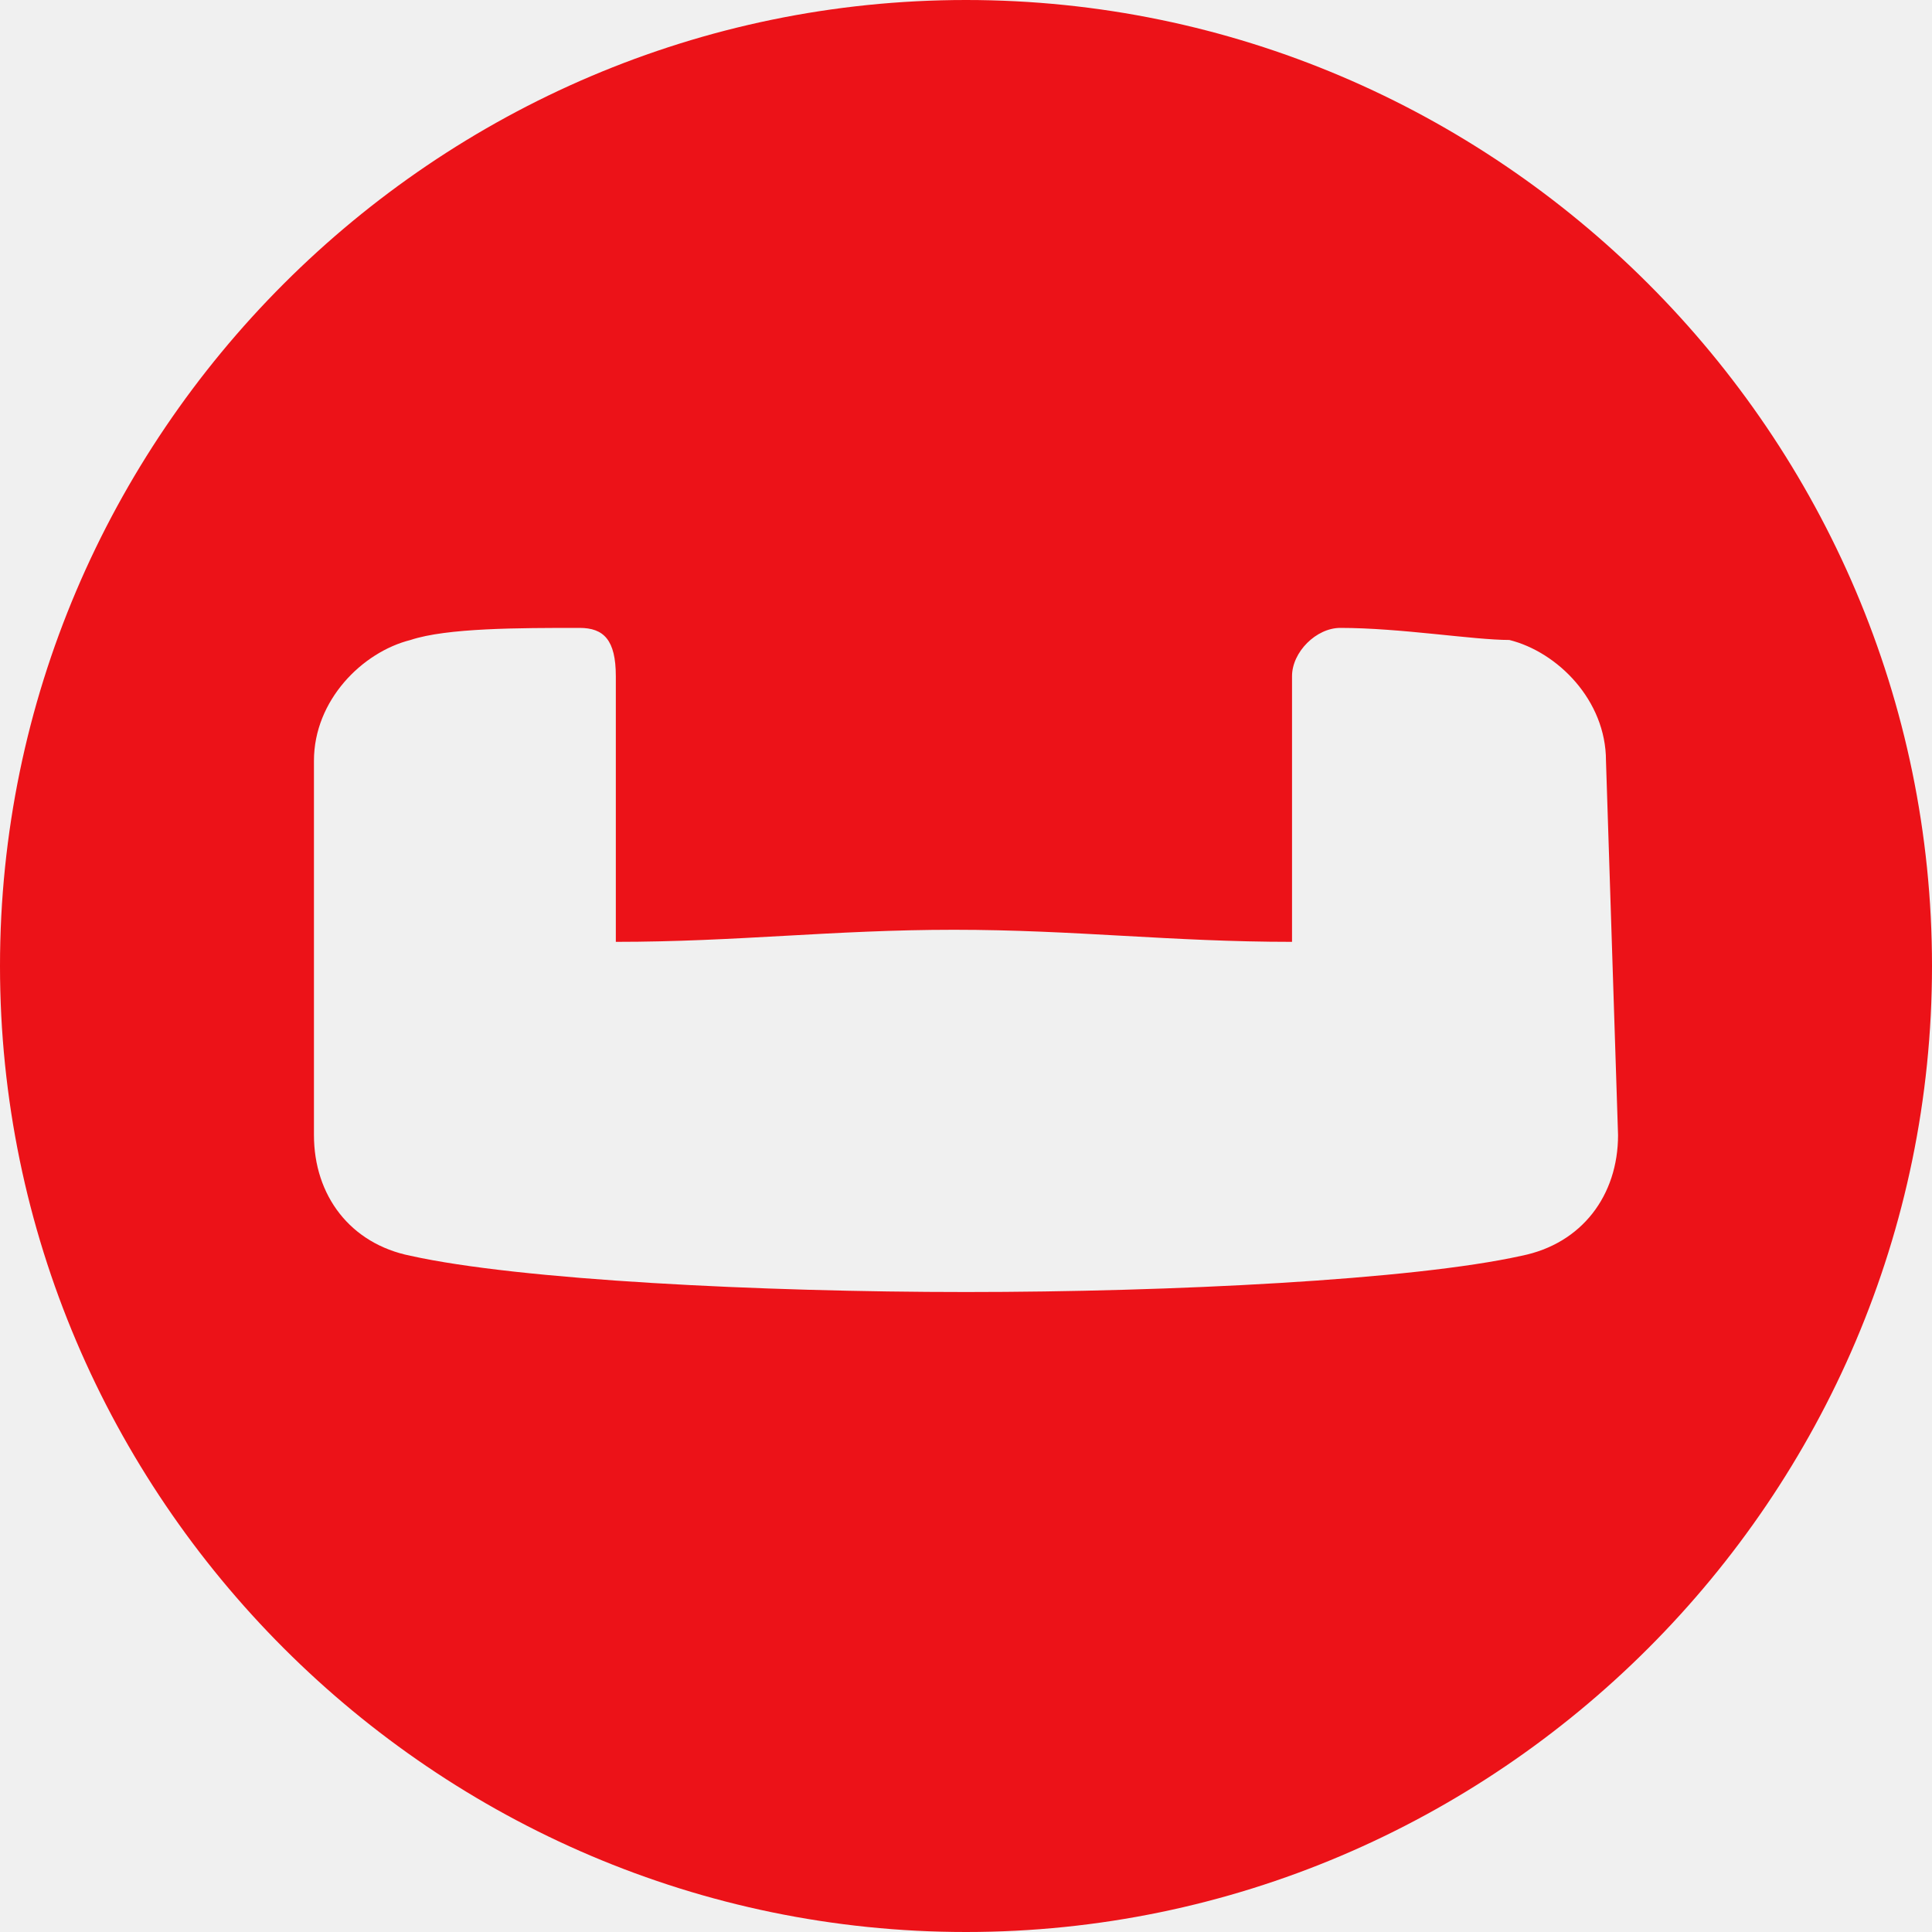
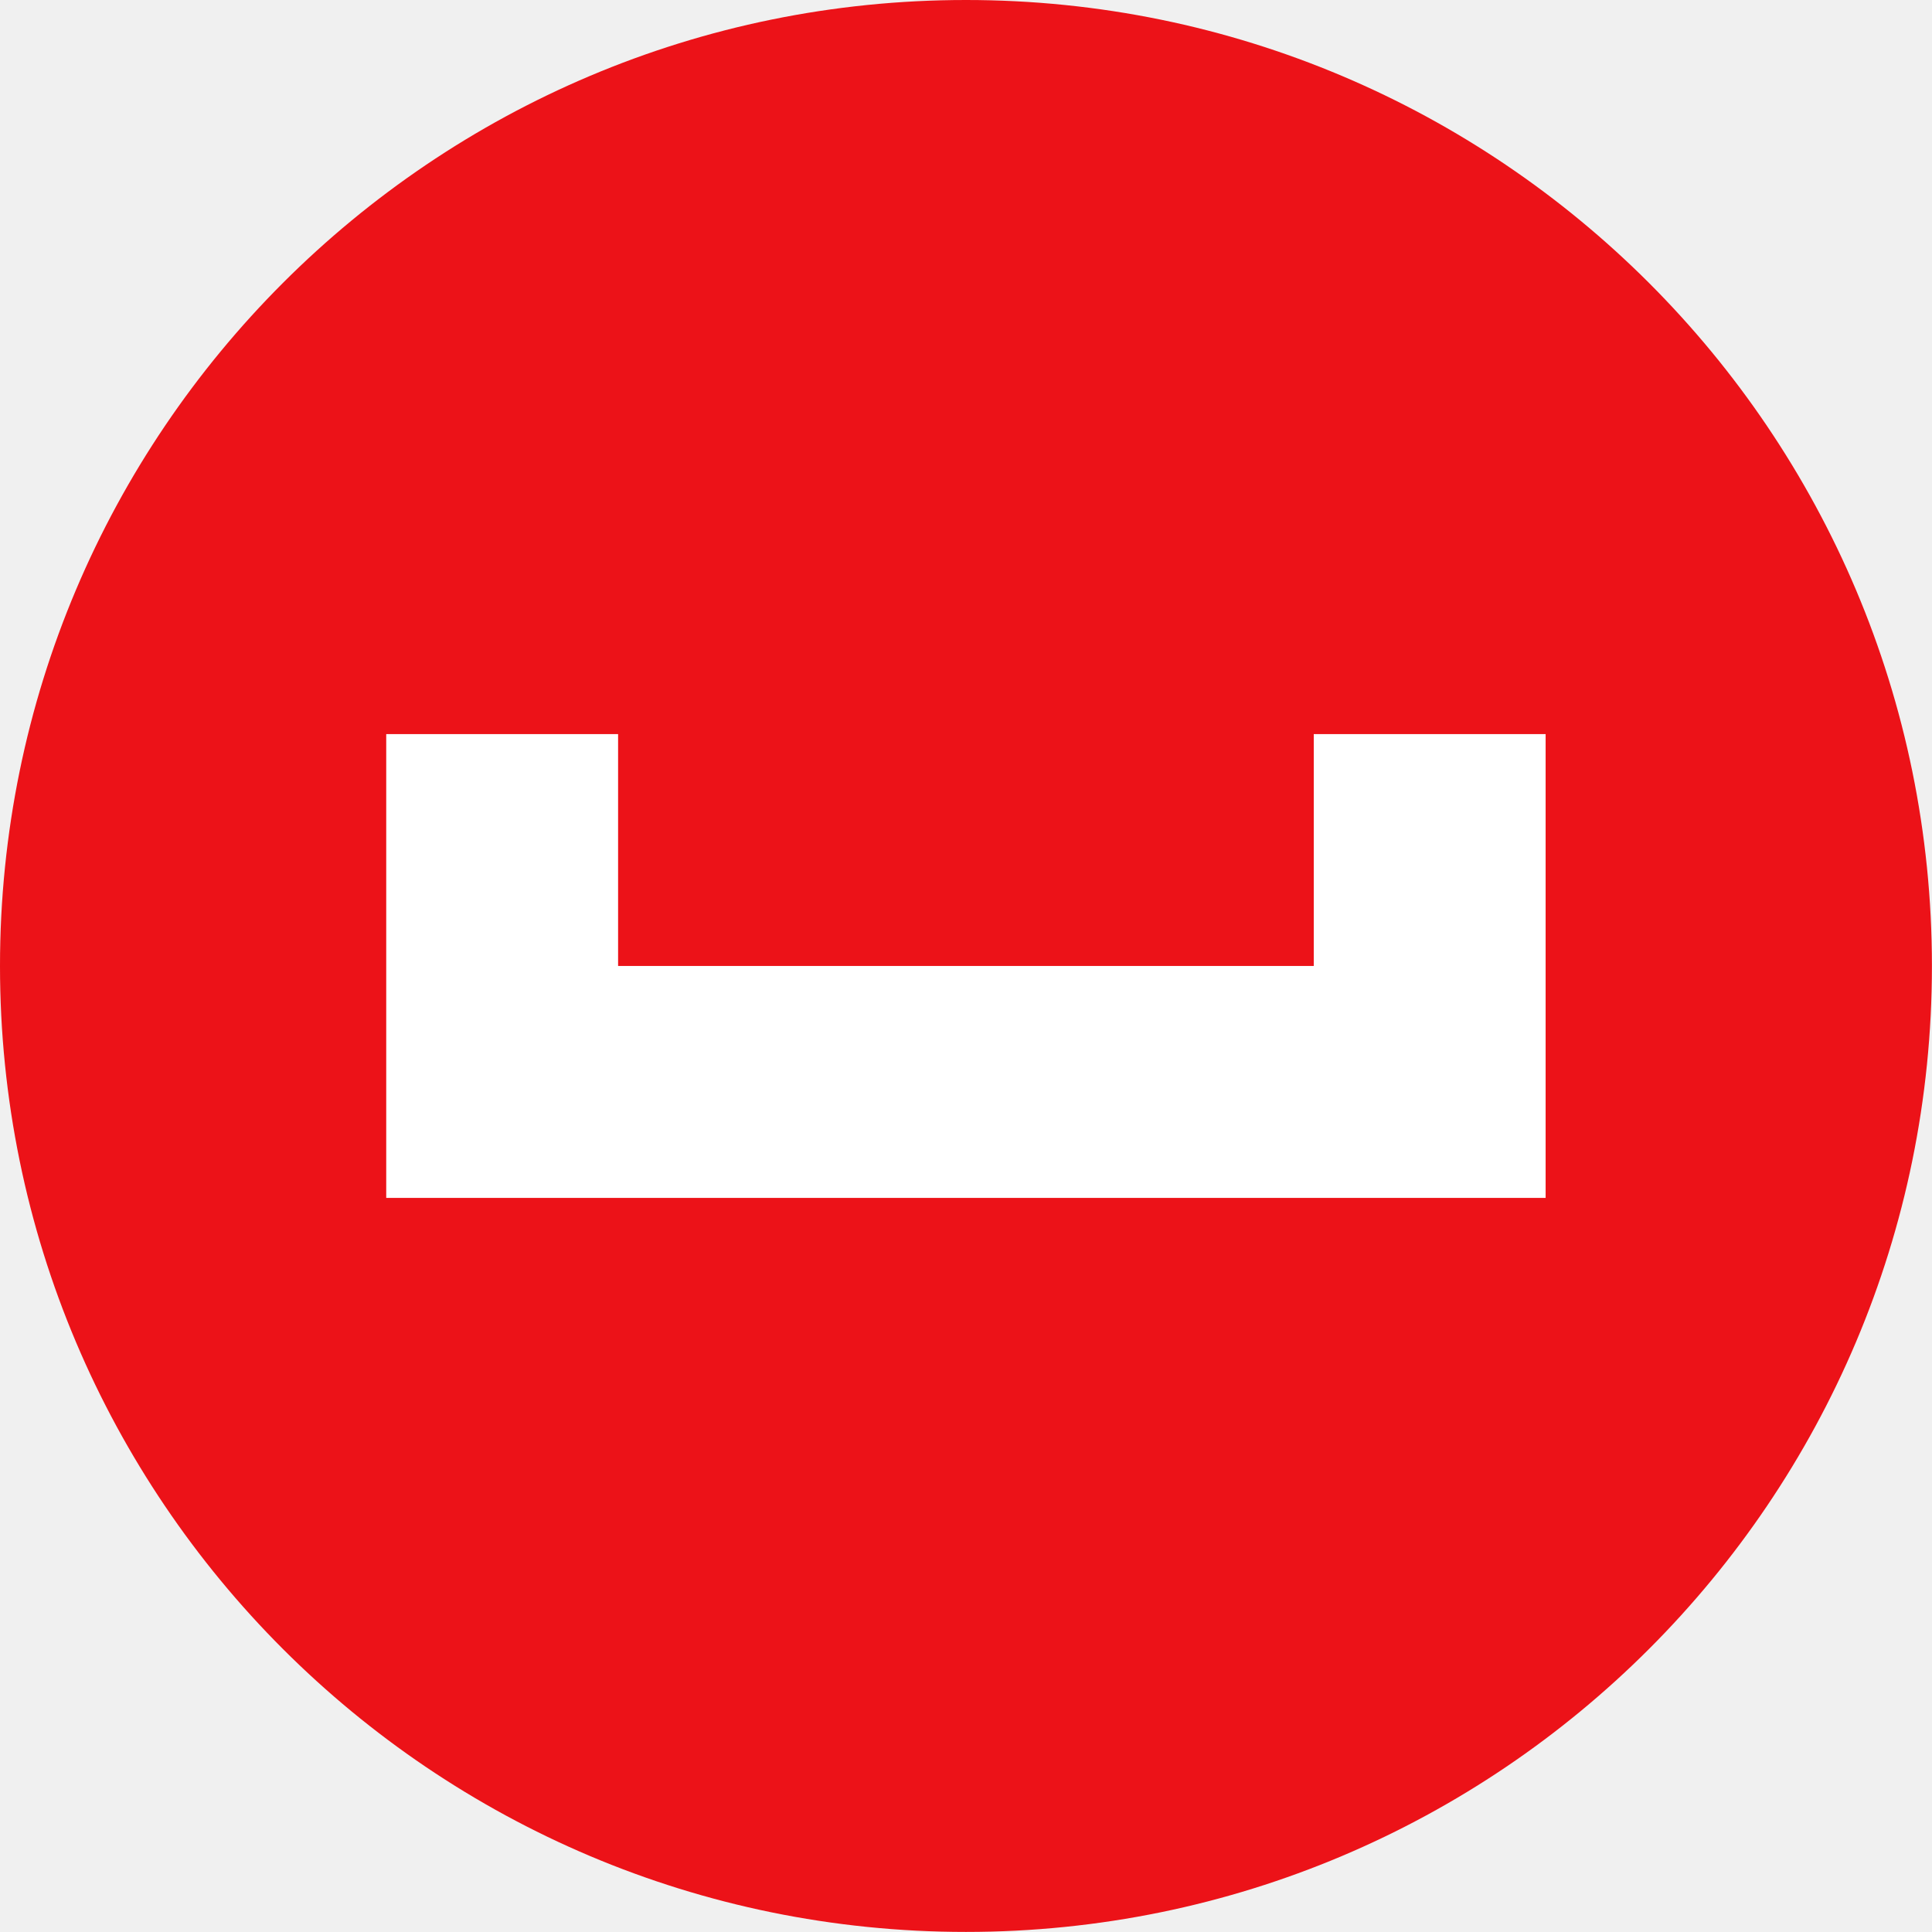
- <svg xmlns="http://www.w3.org/2000/svg" version="1.1" id="Layer_1" x="0px" y="0px" viewBox="0 0 16 16" style="enable-background:new 0 0 16 16;" xml:space="preserve">
-   <style type="text/css">
- 	.st0{fill:#EC1218;}
- </style>
-   <path id="Logo-Icon" class="st0" d="M13.4,9.4c0,0.5-0.3,0.9-0.8,1c-0.9,0.2-2.9,0.3-4.6,0.3s-3.7-0.1-4.6-0.3  c-0.5-0.1-0.8-0.5-0.8-1V6.3c0-0.5,0.4-0.9,0.8-1c0.3-0.1,0.9-0.1,1.4-0.1c0.2,0,0.3,0.1,0.3,0.4v2.2c1,0,1.8-0.1,2.8-0.1  s1.8,0.1,2.8,0.1V5.6c0-0.2,0.2-0.4,0.4-0.4c0.5,0,1.1,0.1,1.4,0.1c0.4,0.1,0.8,0.5,0.8,1L13.4,9.4L13.4,9.4z M8,0C3.6,0,0,3.6,0,8  s3.6,8,8,8s8-3.6,8-8S12.4,0,8,0L8,0z" />
+ <svg xmlns="http://www.w3.org/2000/svg" id="Layer_1" data-name="Layer 1" viewBox="0 0 270.97 270.97">
+   <defs>
+     <style>
+       .cls-1 {
+         fill: #fff;
+       }
+ 
+       .cls-2 {
+         fill: #ec1218;
+       }
+     </style>
+   </defs>
+   <circle class="cls-2" cx="135.48" cy="135.48" r="135.48" />
+   <path class="cls-1" d="M54.17,102.96h32.52v32.52h97.57v-32.52h32.52v65.05H54.17v-65.05Z" />
</svg>
